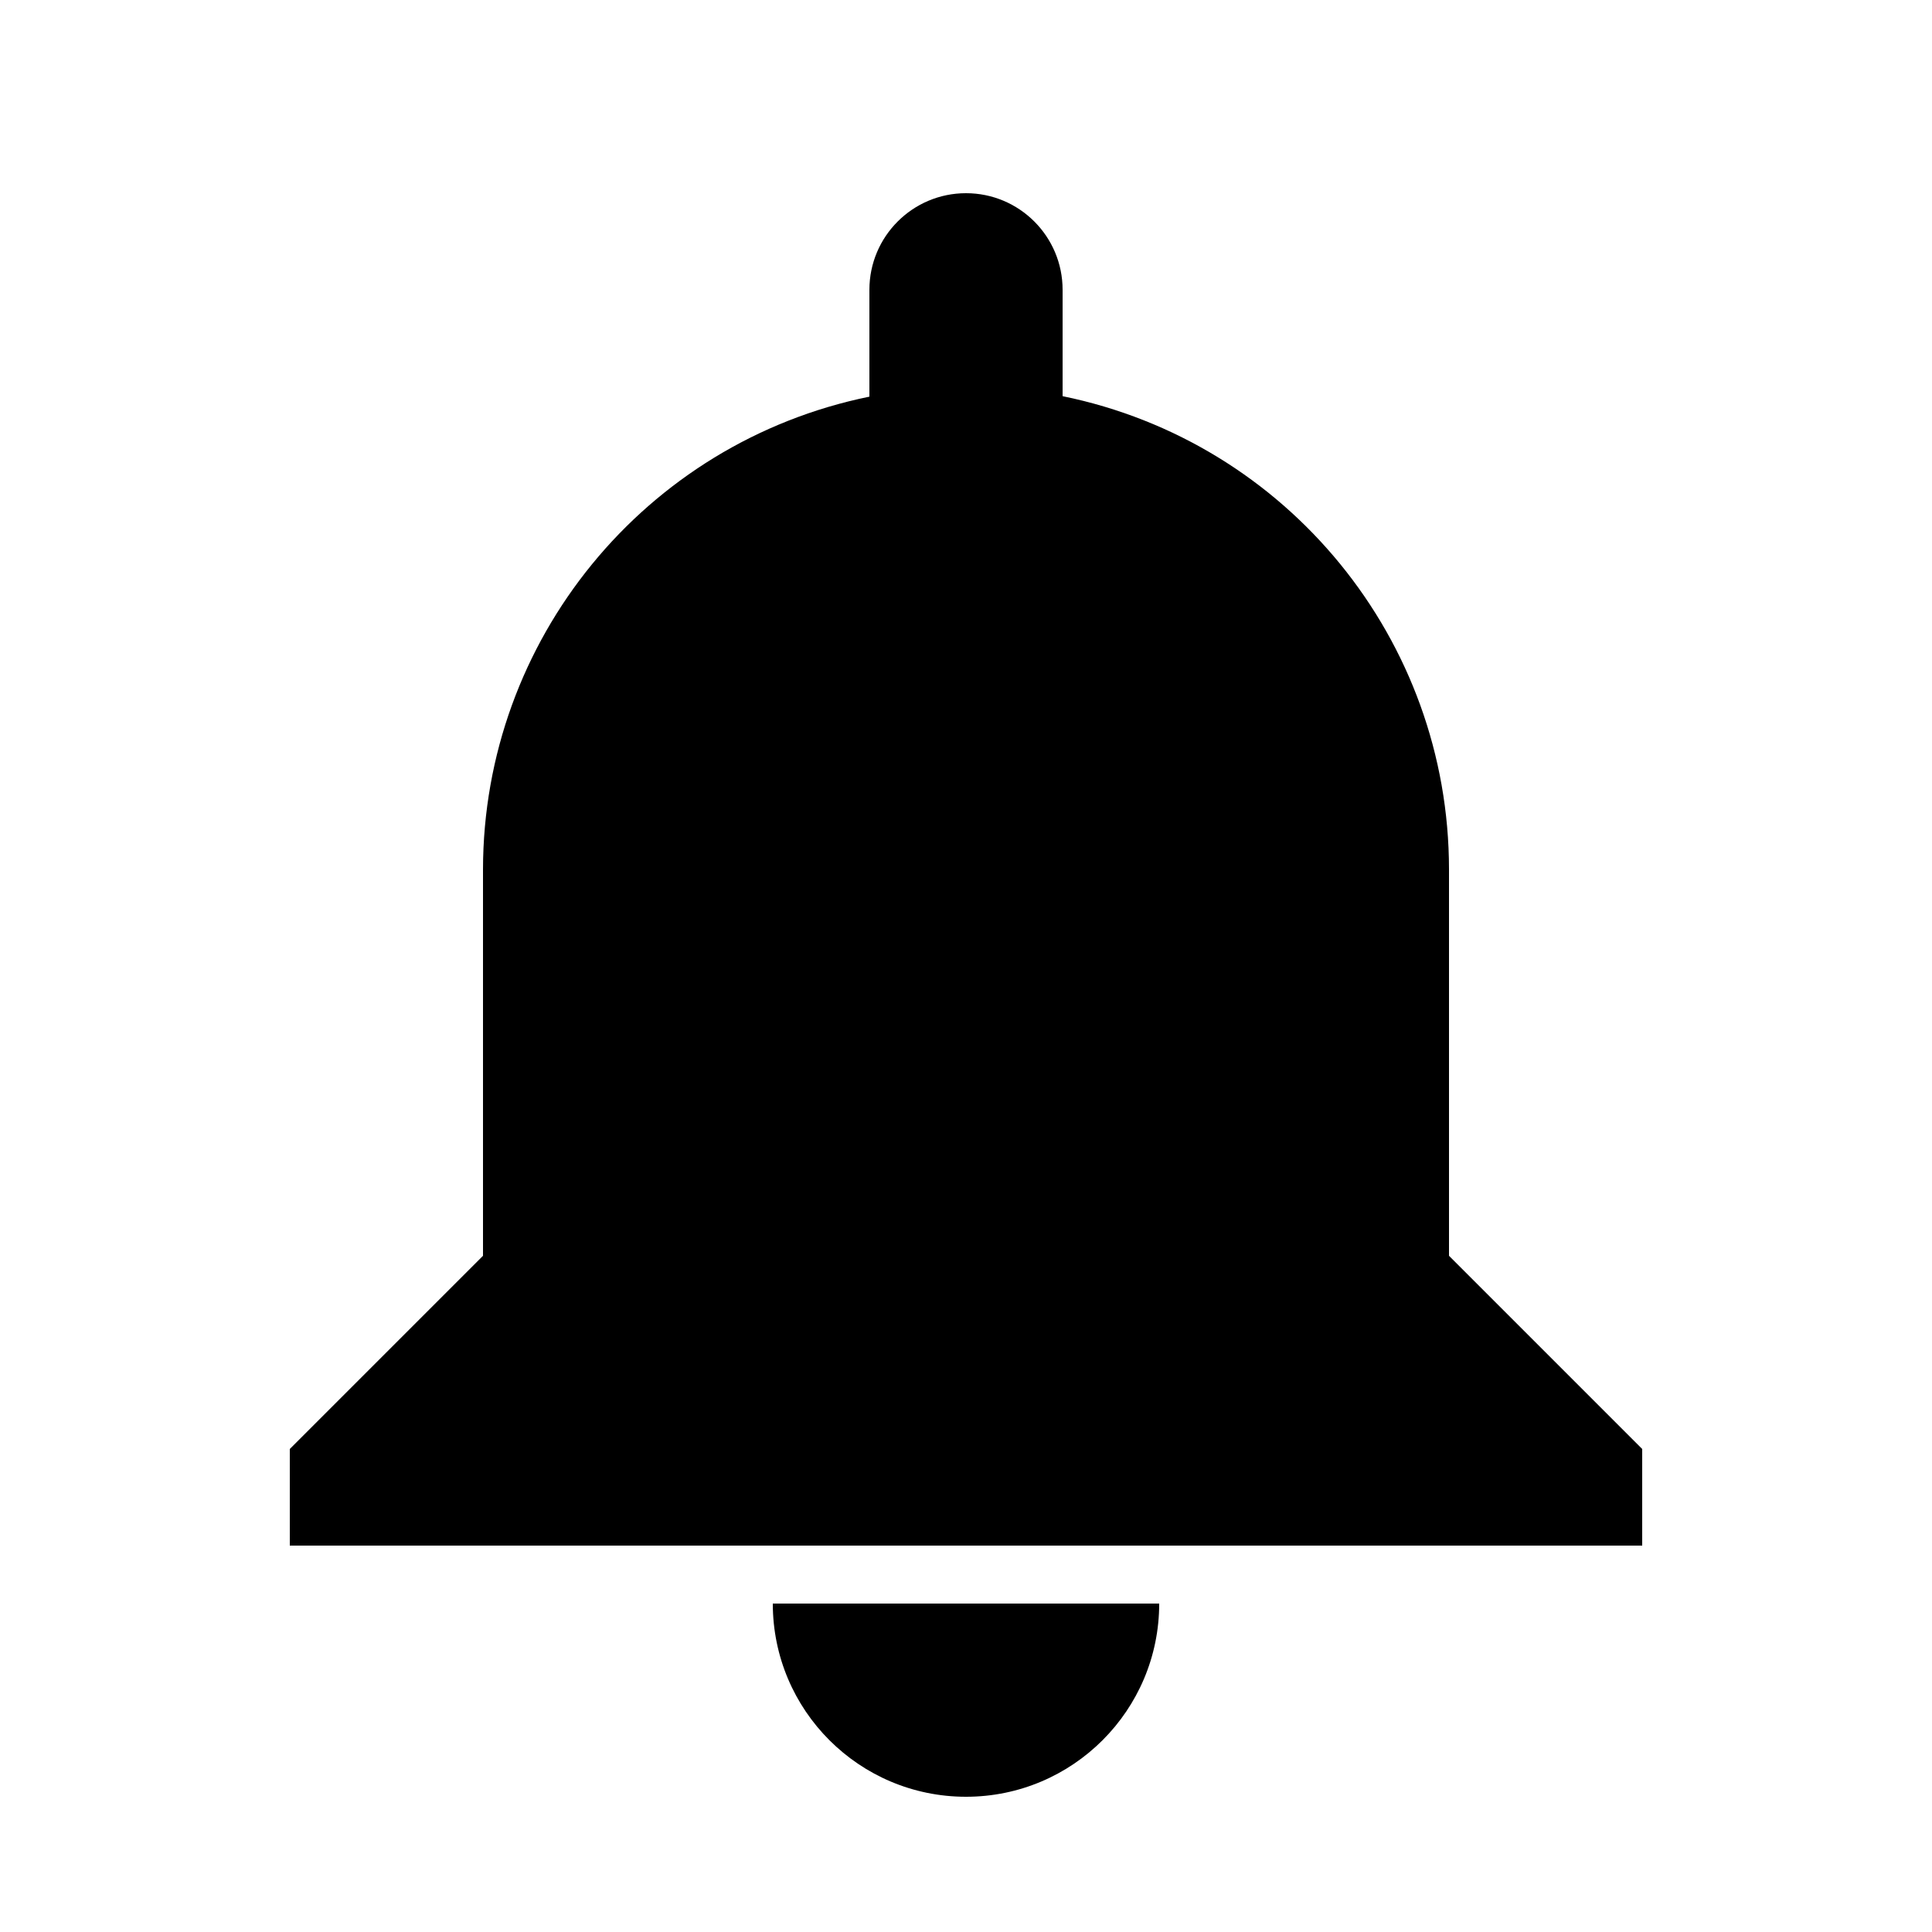
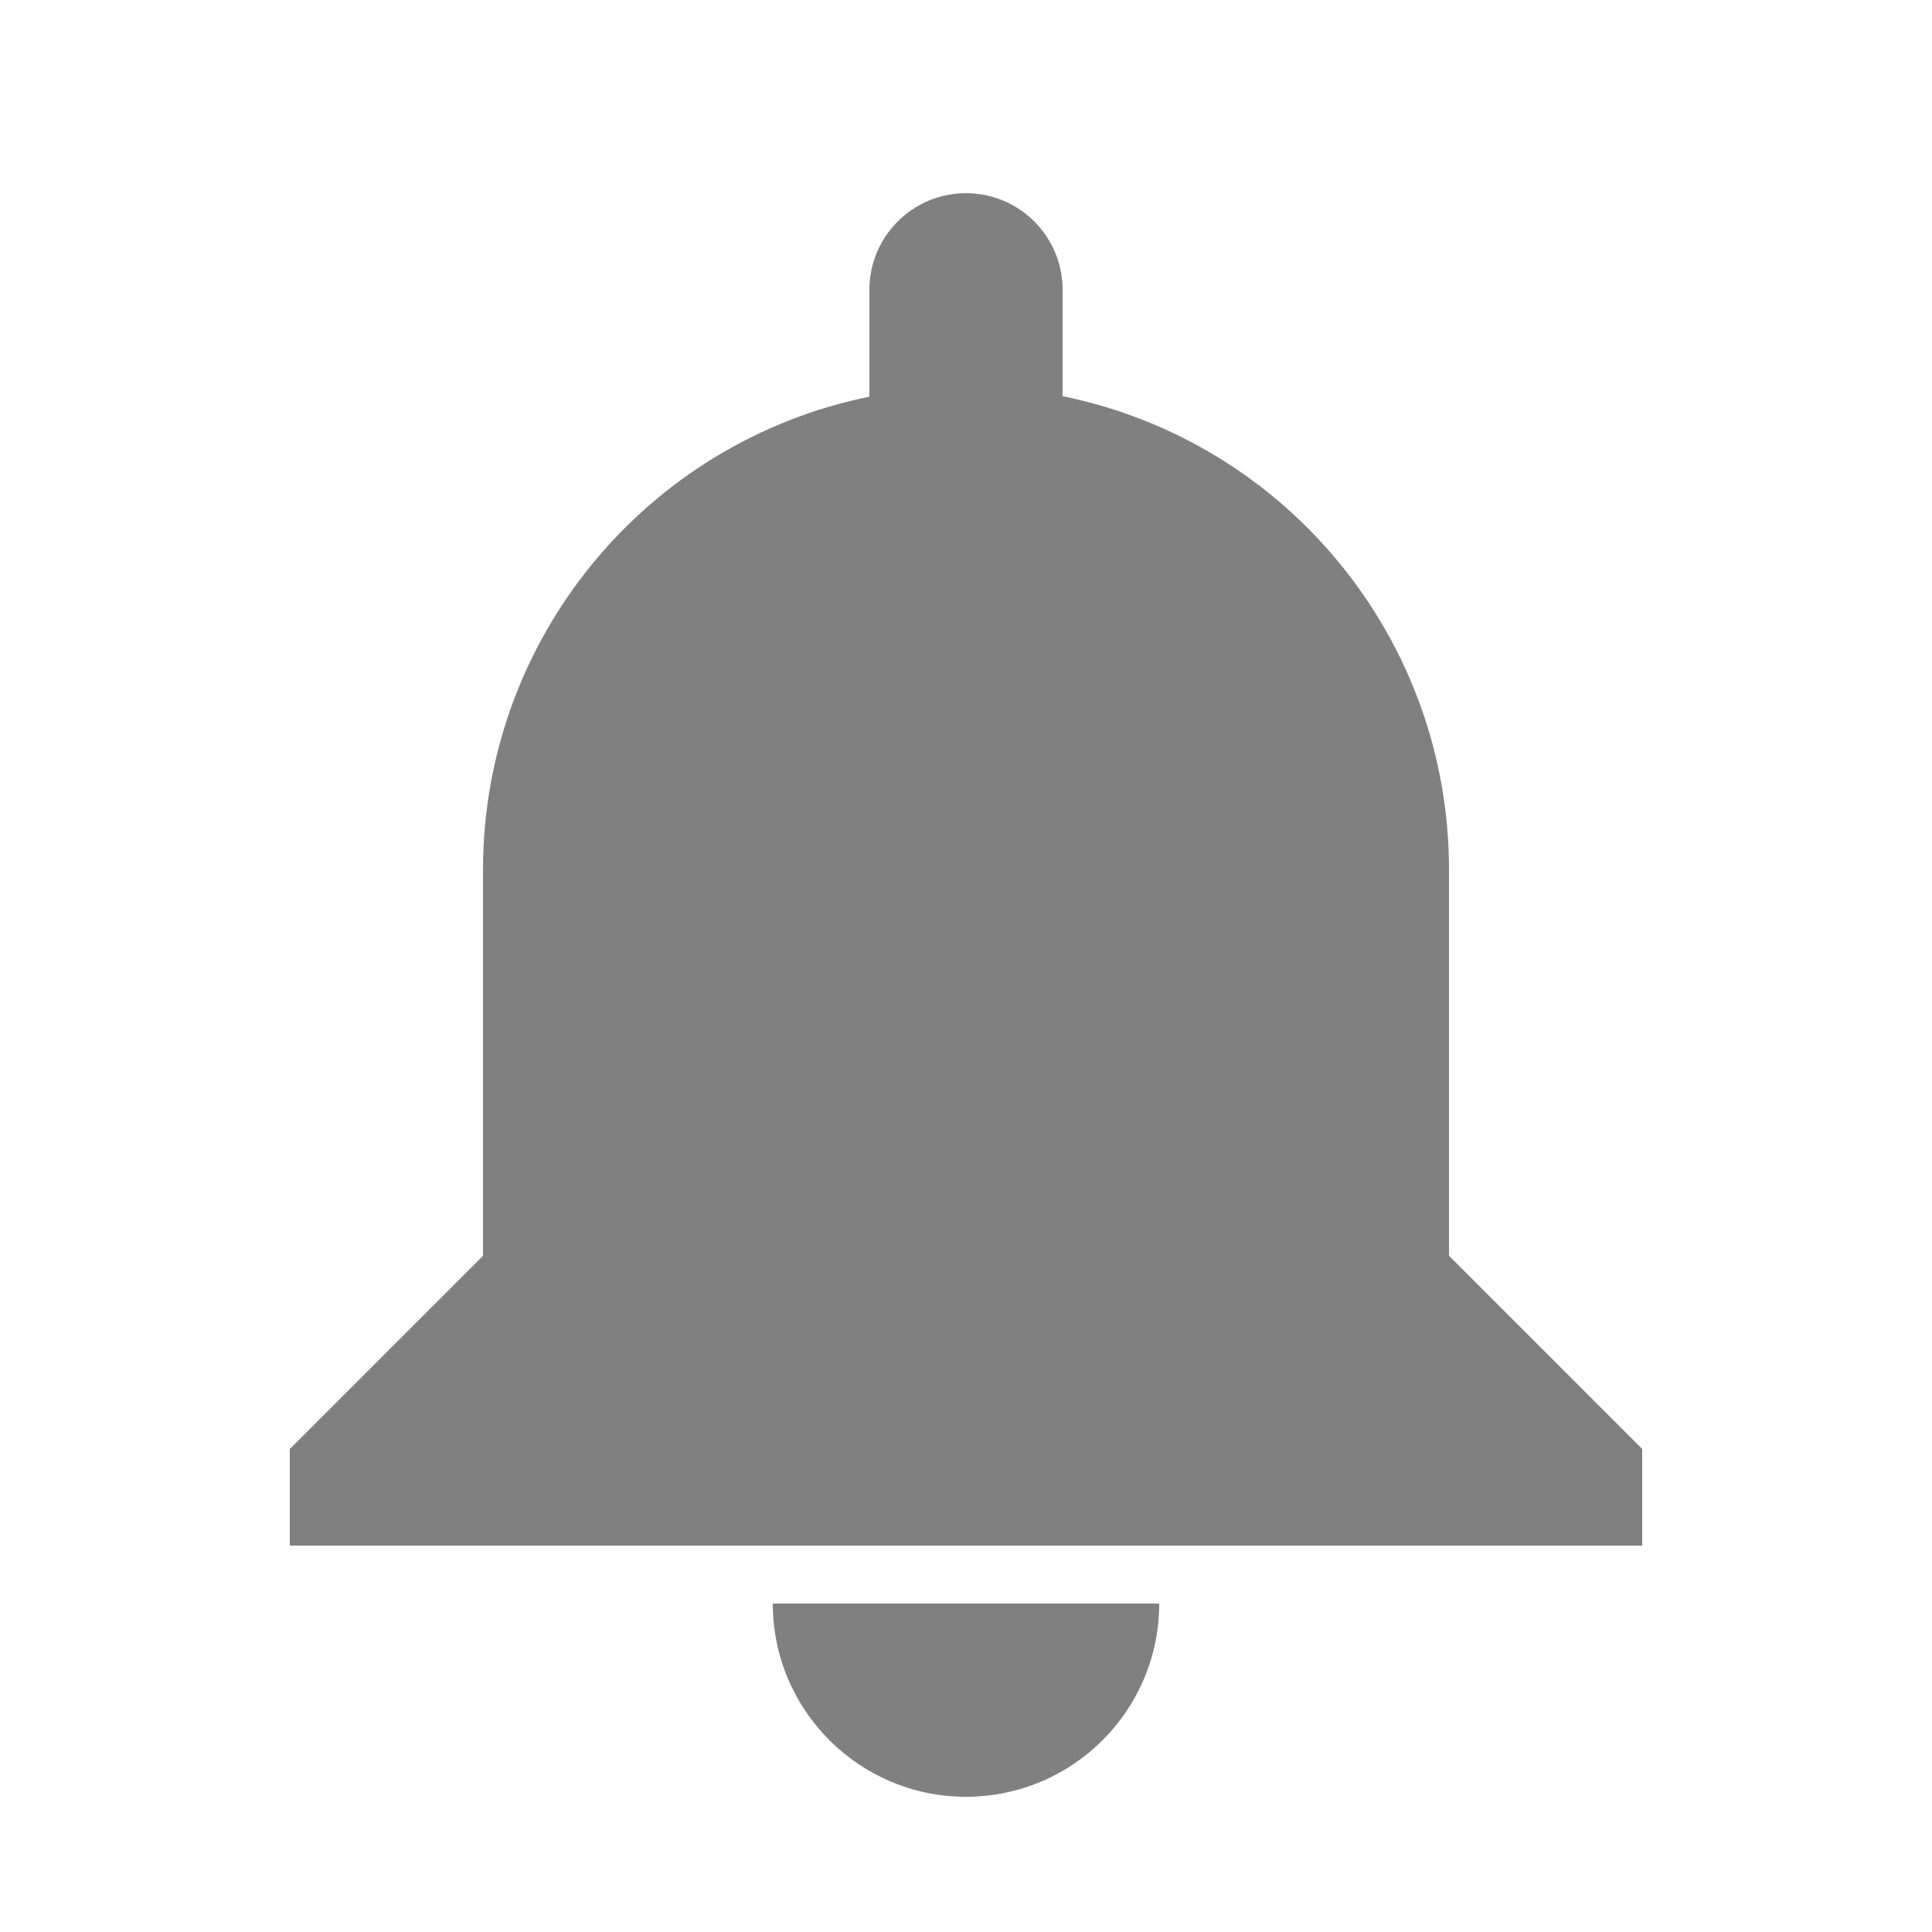
<svg xmlns="http://www.w3.org/2000/svg" height="100" viewBox="0 0 100 100" width="100" version="1.1" id="svg4562">
  <defs id="defs4566" />
-   <path style="opacity:1;fill:#000000;fill-opacity:1;fill-rule:evenodd;stroke:#2e2e2e;stroke-width:0;stroke-linecap:square;stroke-linejoin:miter;stroke-miterlimit:4;stroke-dasharray:none;stroke-dashoffset:0;stroke-opacity:1;paint-order:fill markers stroke" d="m 50,10 a 5,5 0 0 0 -5,5 v 5.531 A 25,25 0 0 0 25,45 V 65 L 15,75 v 5 H 85 V 75 L 75,65 V 45 A 25,25 0 0 0 55,20.506 V 15 A 5,5 0 0 0 50,10 Z M 40,83 c 0,5.523 4.477,10 10,10 5.523,0 10,-4.477 10,-10 z" id="rect4593" />
+   <path style="opacity:1;fill:#787878;fill-opacity:0.941;fill-rule:evenodd;stroke:#2e2e2e;stroke-width:0;stroke-linecap:square;stroke-linejoin:miter;stroke-miterlimit:4;stroke-dasharray:none;stroke-dashoffset:0;stroke-opacity:1;paint-order:fill markers stroke" d="m 50,10 a 5,5 0 0 0 -5,5 v 5.531 A 25,25 0 0 0 25,45 V 65 L 15,75 v 5 H 85 V 75 L 75,65 V 45 A 25,25 0 0 0 55,20.506 V 15 A 5,5 0 0 0 50,10 Z M 40,83 c 0,5.523 4.477,10 10,10 5.523,0 10,-4.477 10,-10 z" id="rect4593" />
</svg>
